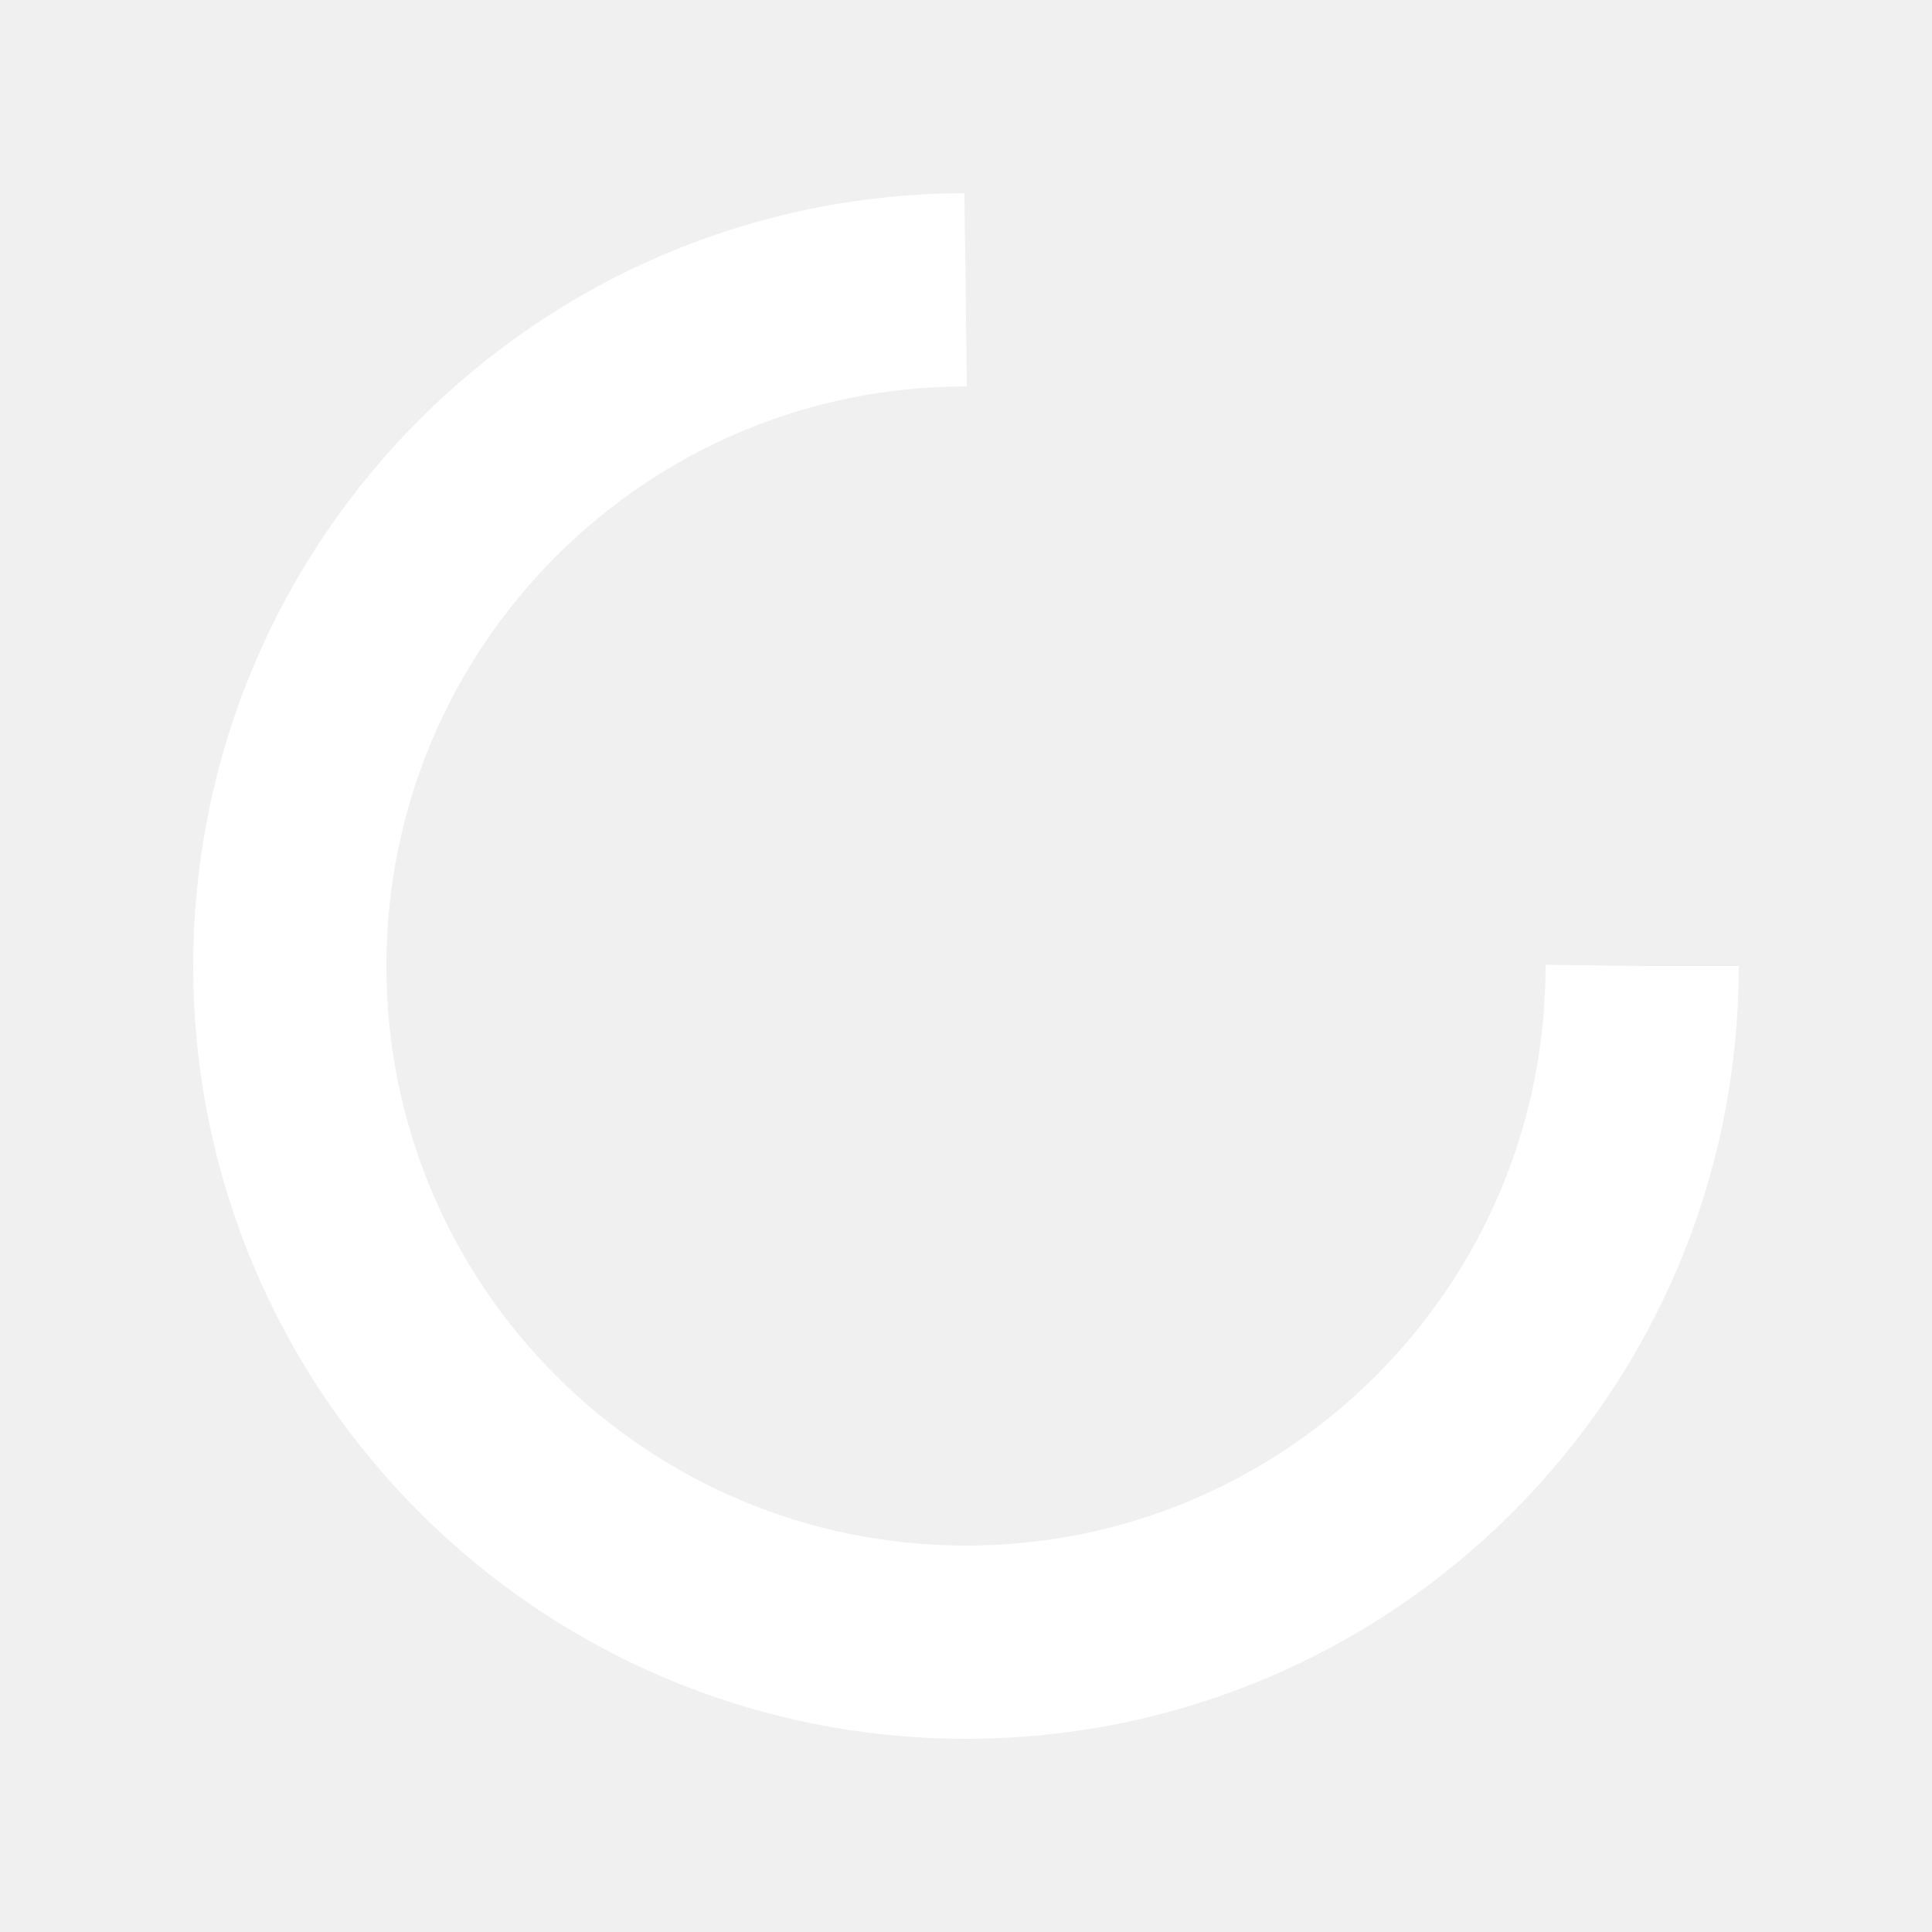
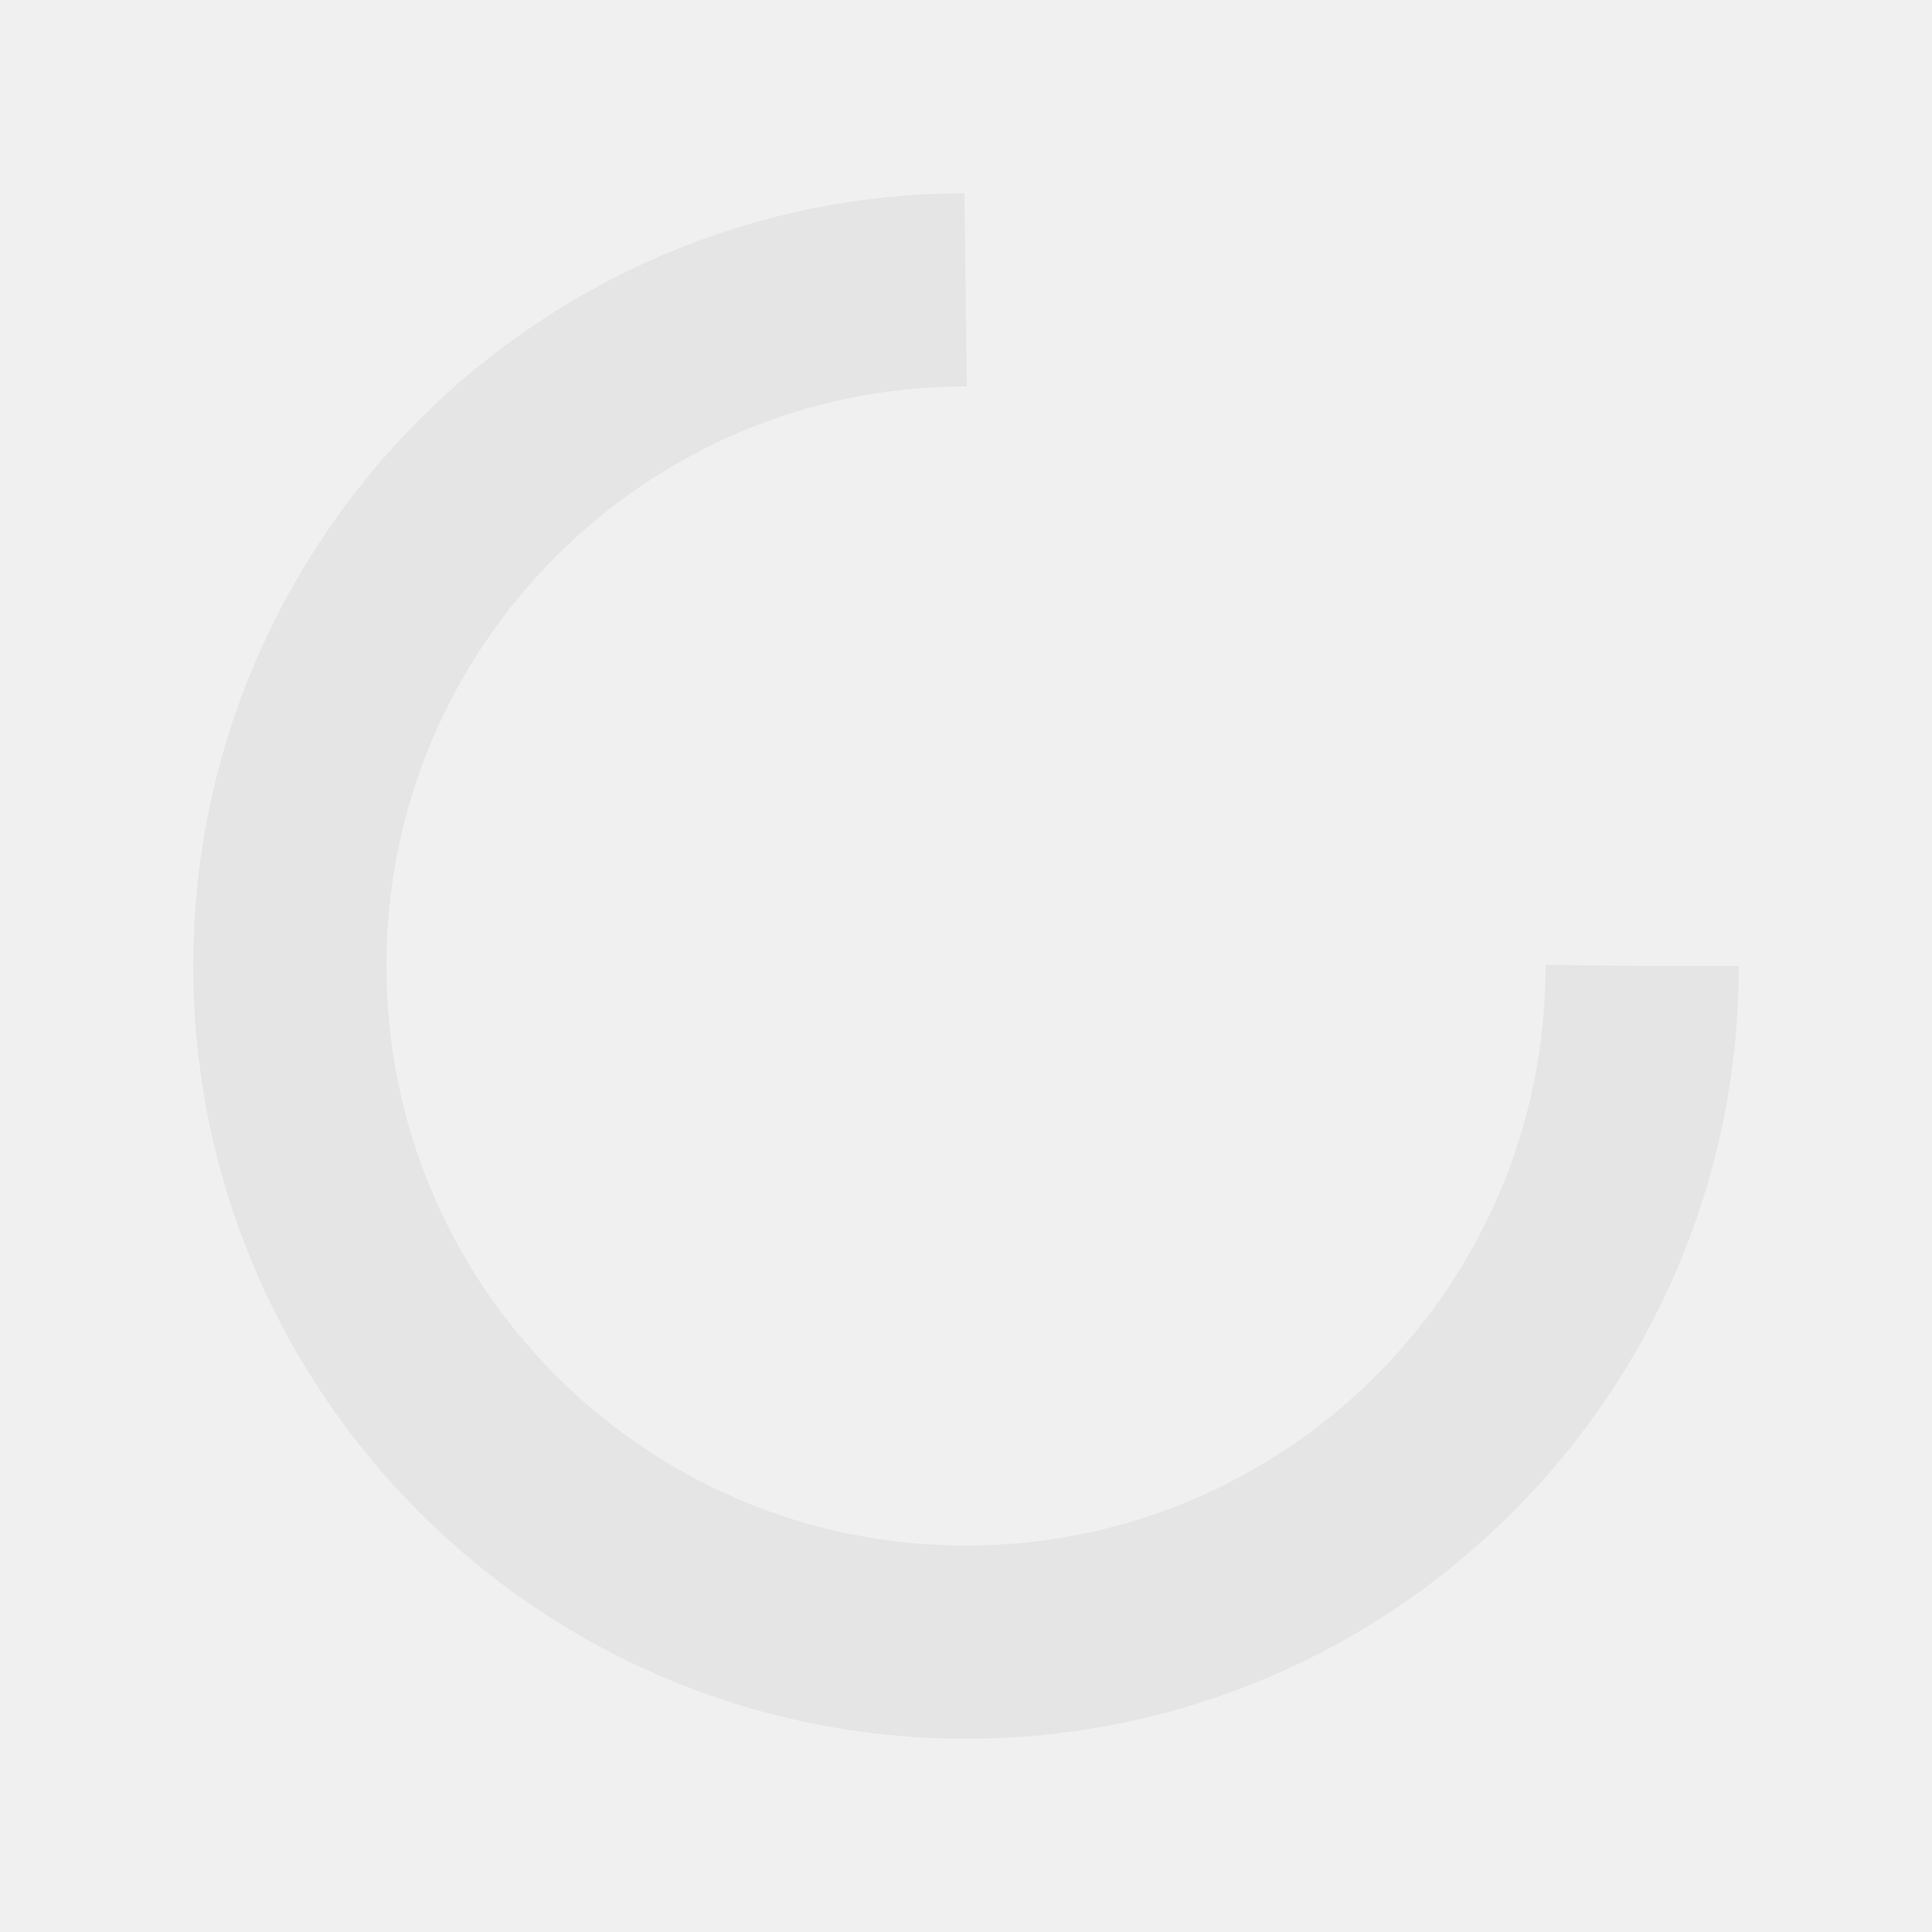
<svg xmlns="http://www.w3.org/2000/svg" style="margin: auto; background: none; display: block; shape-rendering: auto;" width="200px" height="200px" viewBox="0 0 100 100" preserveAspectRatio="xMidYMid">
-   <circle cx="50" cy="50" fill="none" stroke="#ffffff" stroke-width="10" r="35" stroke-dasharray="164.934 56.978">
+   <circle cx="50" cy="50" fill="none" stroke="#e5e5e5" stroke-width="10" r="35" stroke-dasharray="164.934 56.978">
    <animateTransform attributeName="transform" type="rotate" repeatCount="indefinite" dur="1s" values="0 50 50;360 50 50" keyTimes="0;1" />
  </circle>
</svg>
